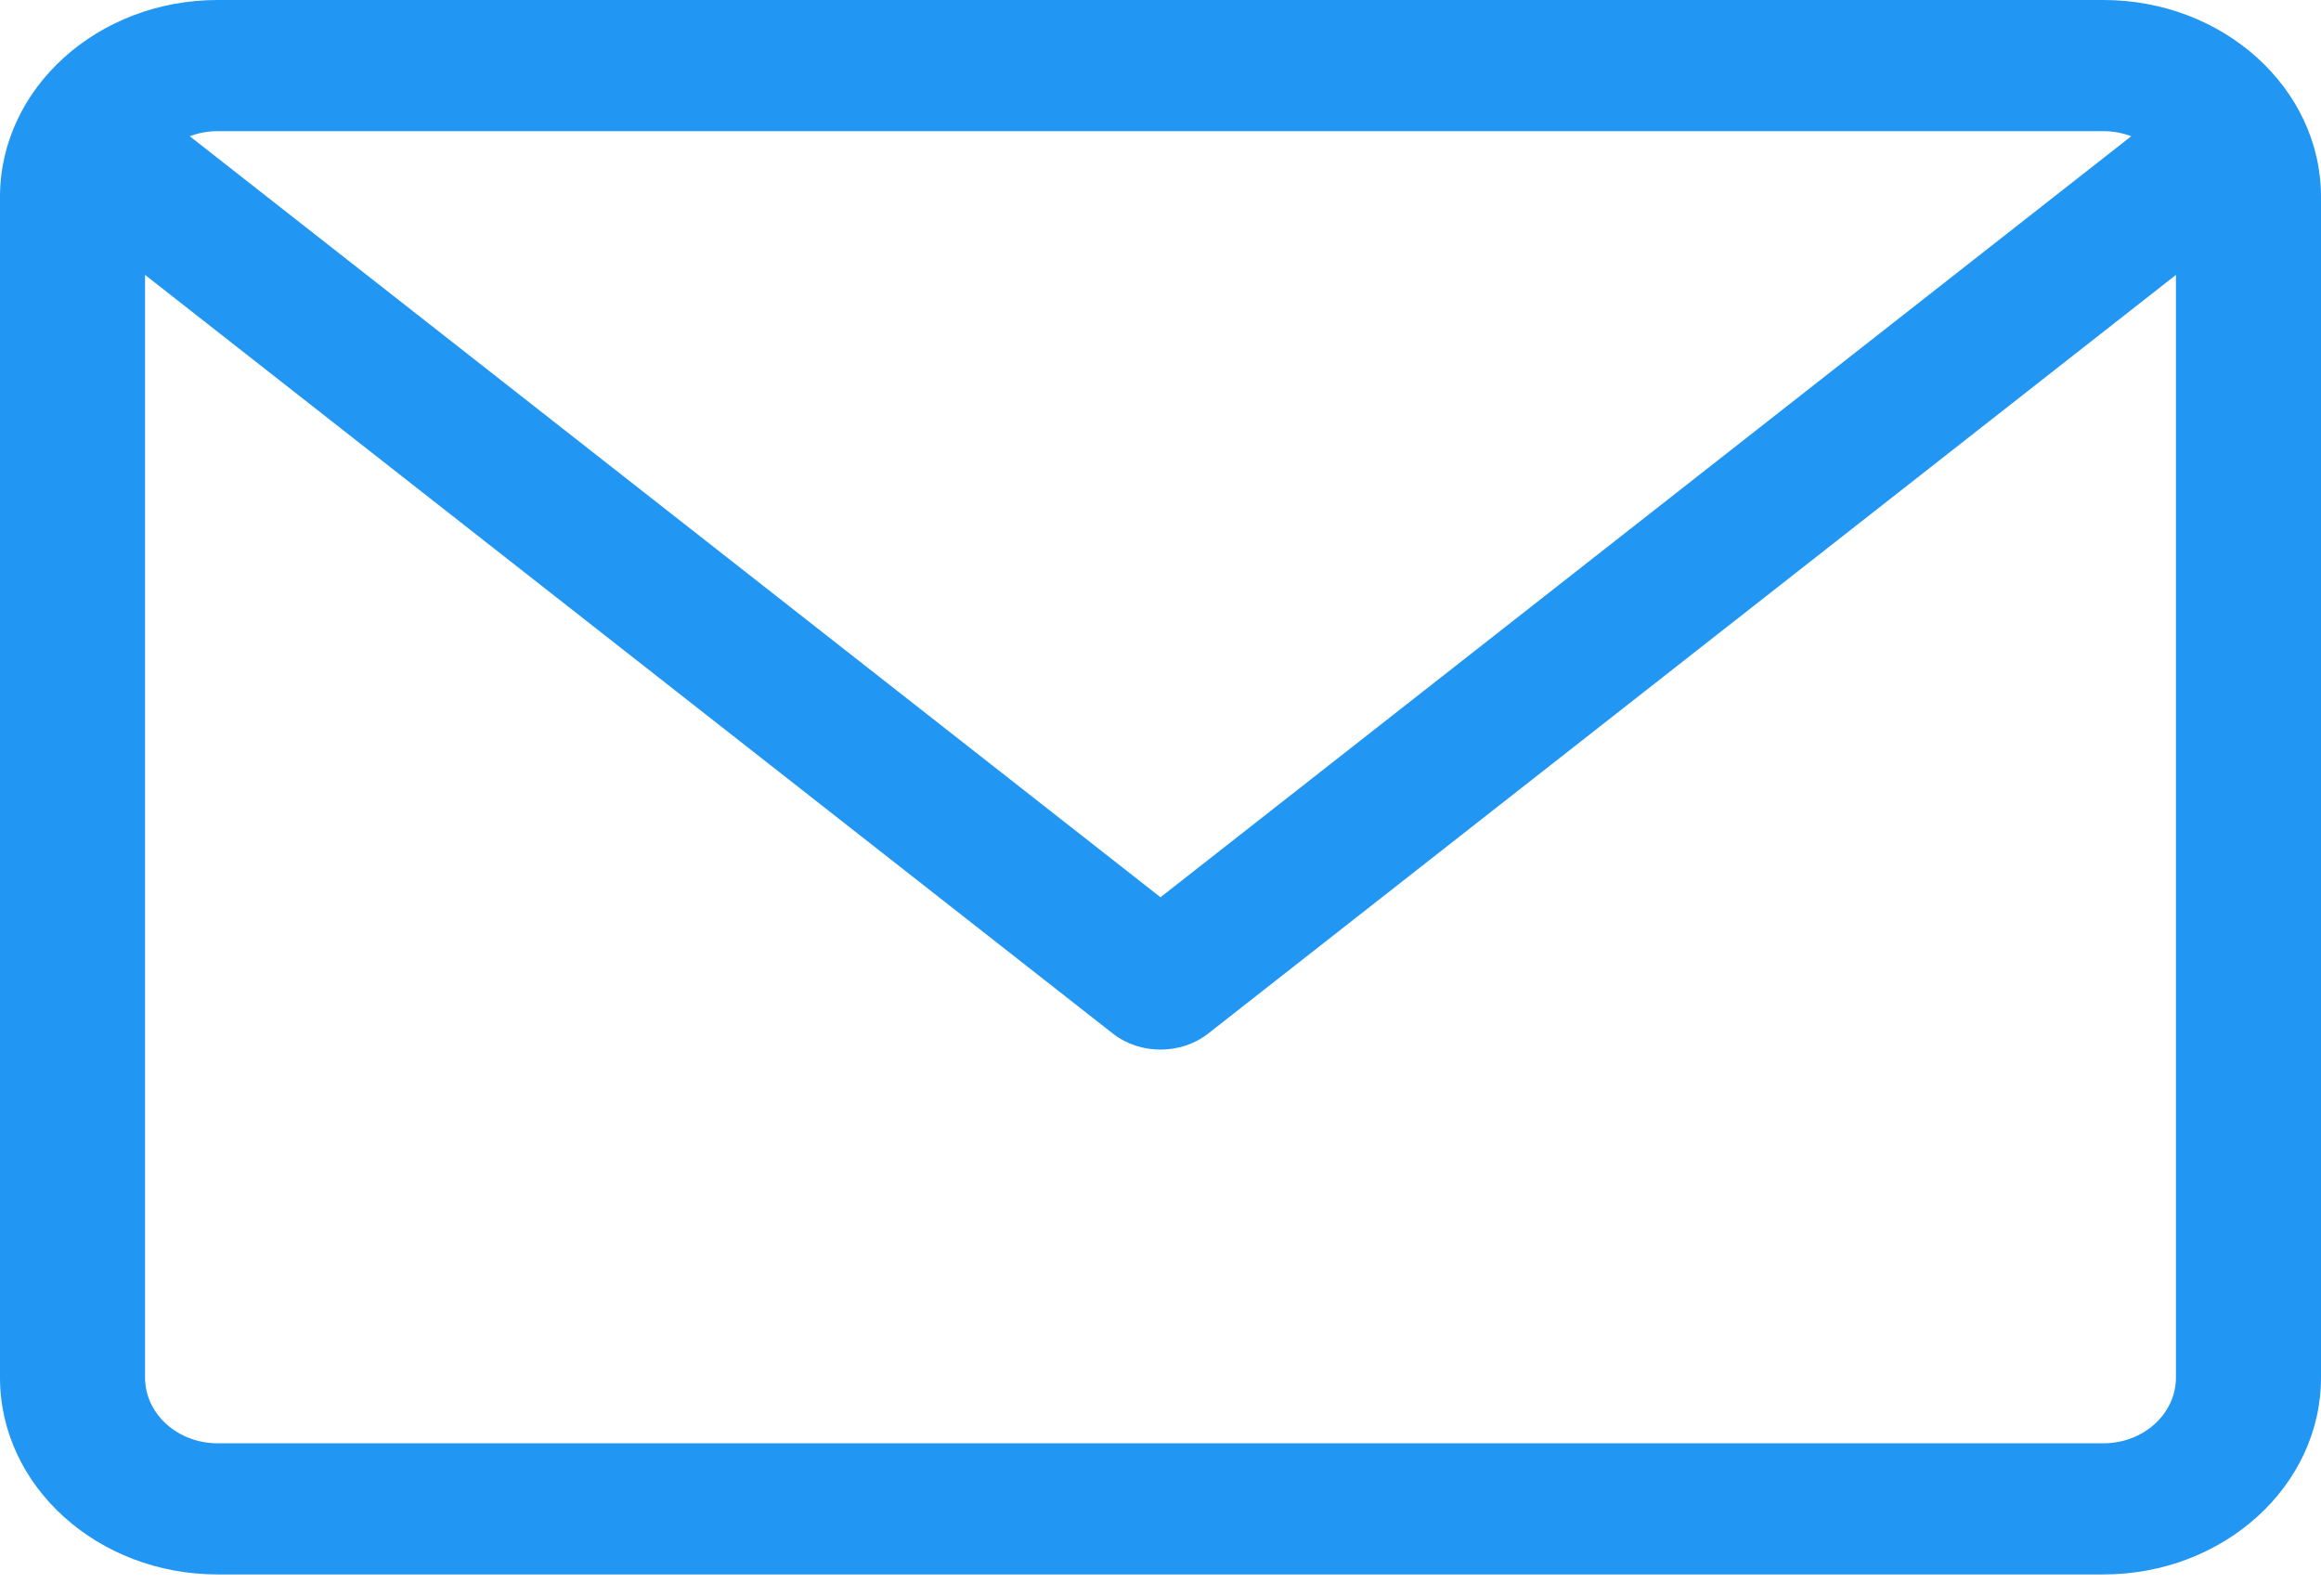
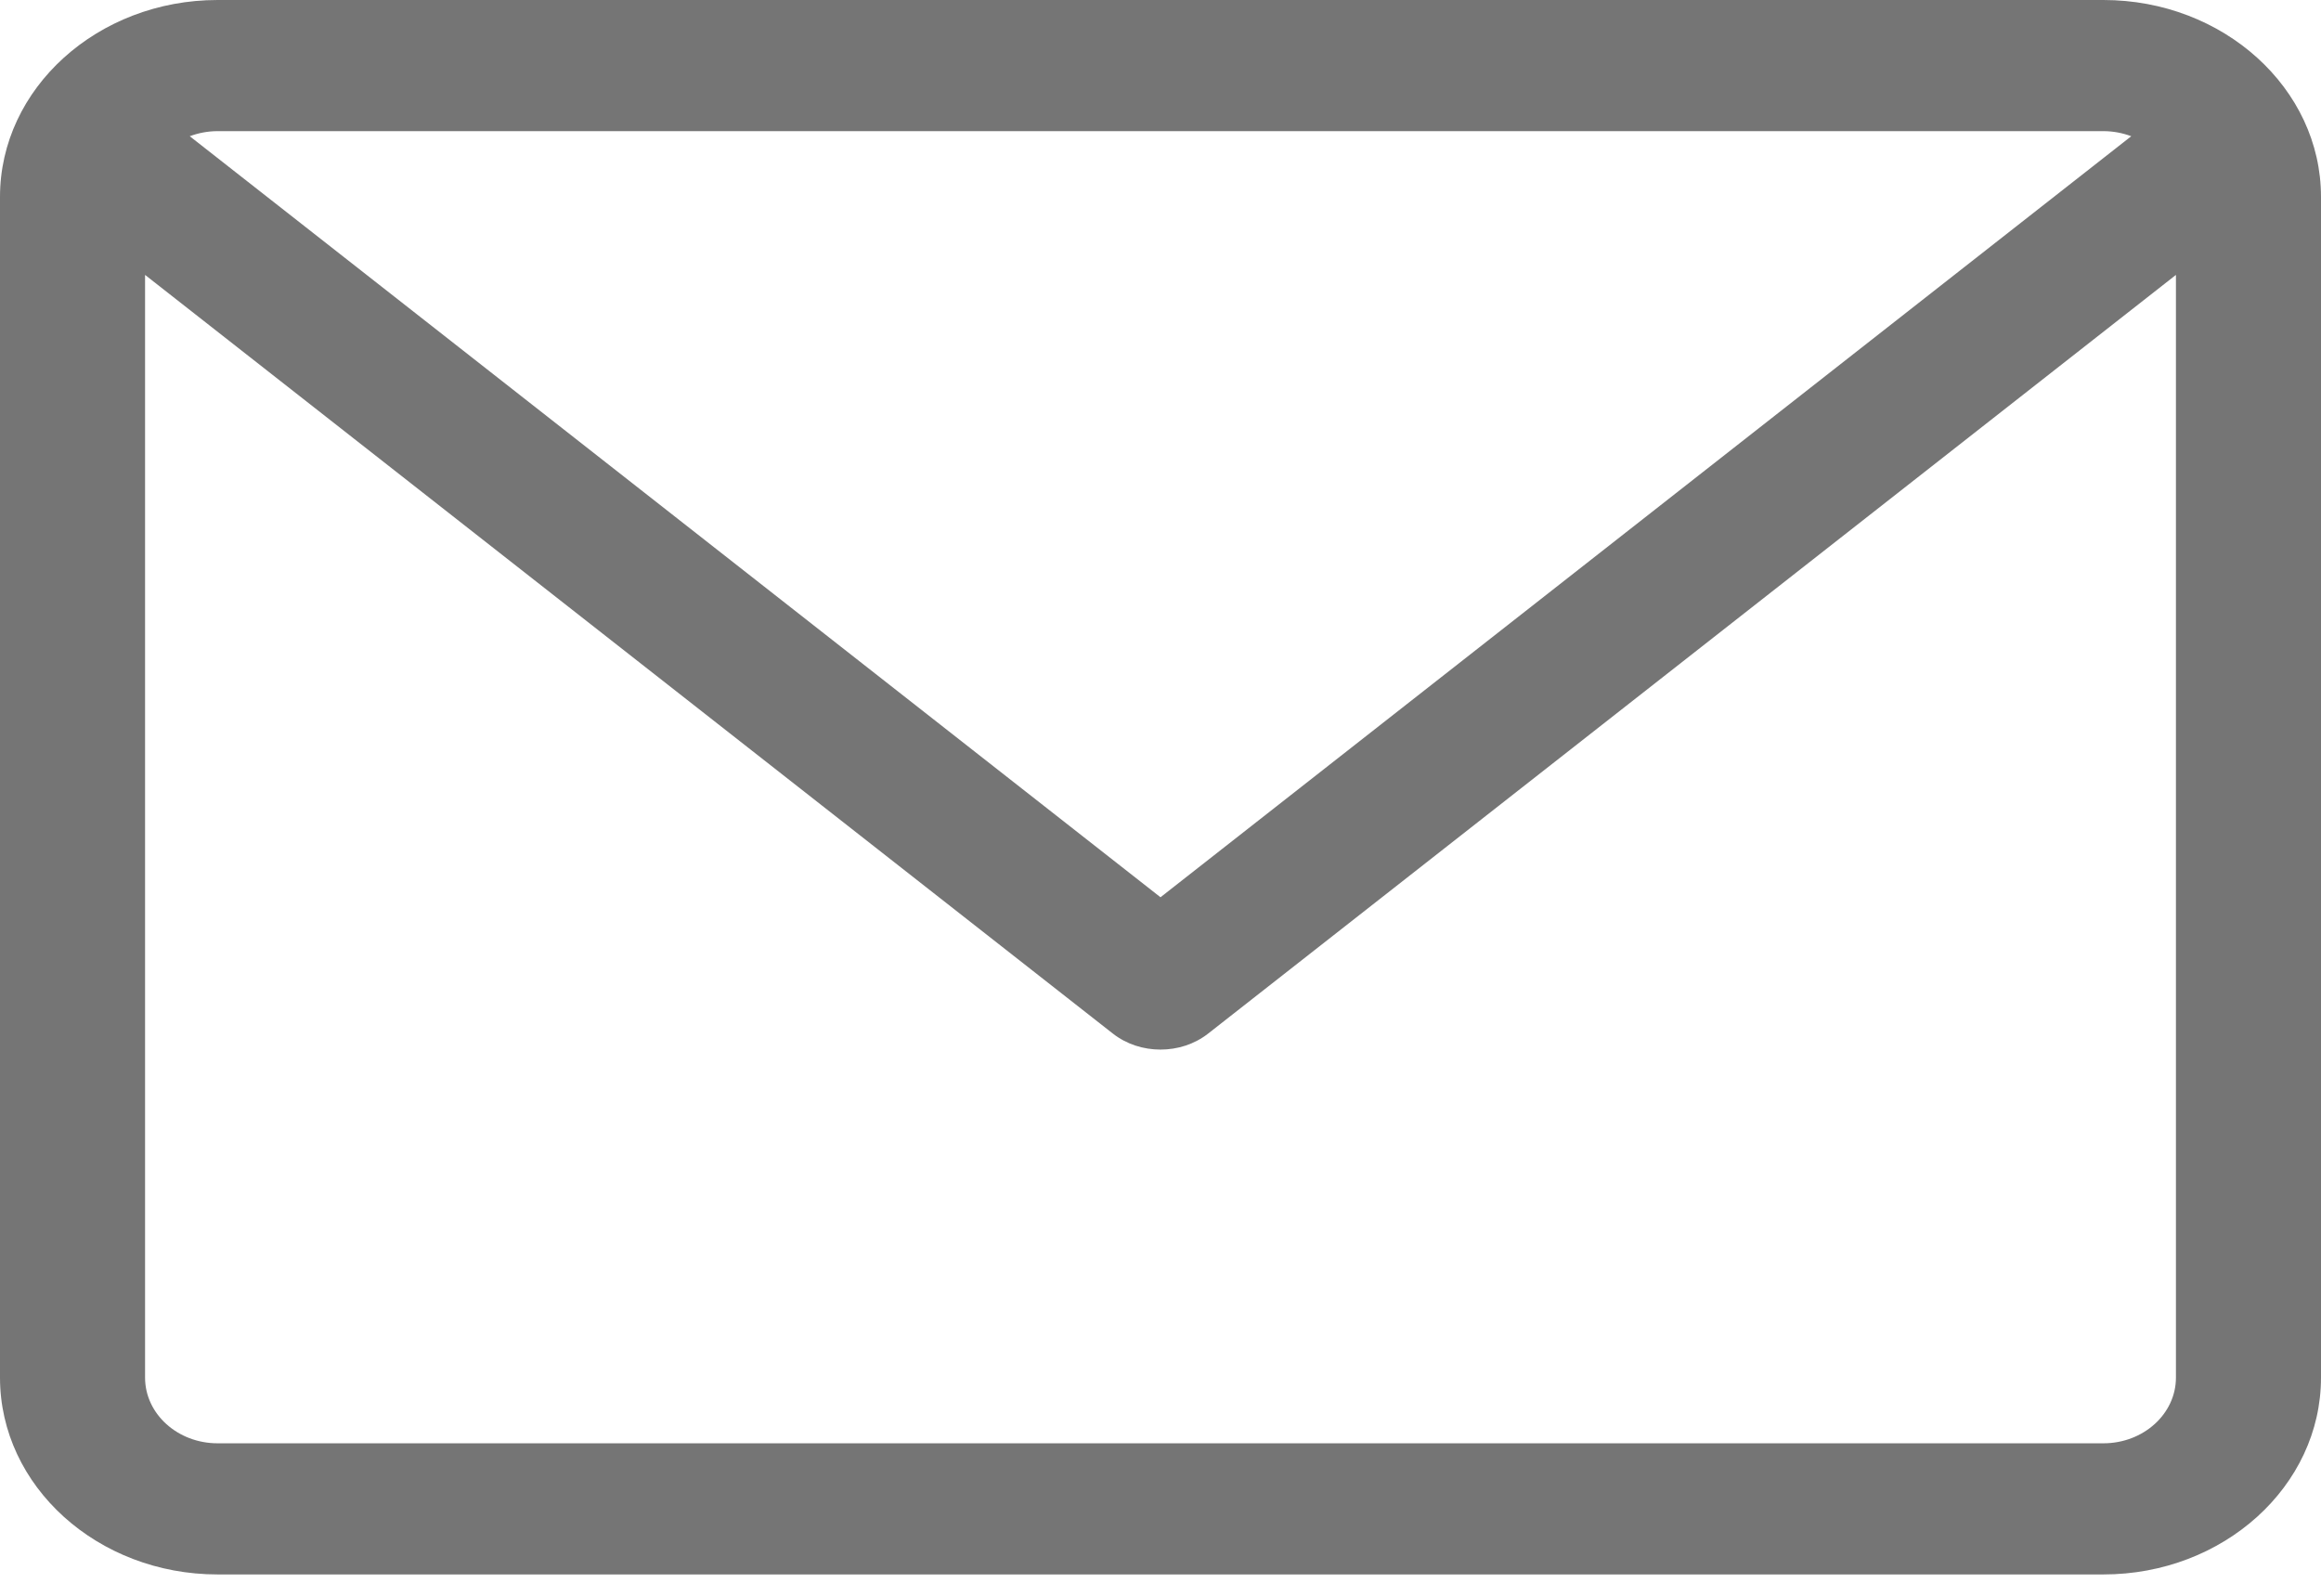
<svg xmlns="http://www.w3.org/2000/svg" width="16" height="11" viewBox="0 0 16 11" fill="none">
-   <path d="M14.5 0H1.5C0.673 0 0 0.609 0 1.357V9.496C0 10.245 0.673 10.853 1.5 10.853H14.5C15.327 10.853 16 10.245 16 9.496V1.357C16 0.609 15.327 0 14.5 0ZM14.5 0.904C14.568 0.904 14.633 0.917 14.692 0.939L8 6.185L1.308 0.939C1.367 0.917 1.432 0.904 1.5 0.904H14.5ZM14.5 9.949H1.5C1.224 9.949 1 9.746 1 9.496V1.895L7.672 7.125C7.767 7.199 7.883 7.235 8 7.235C8.117 7.235 8.233 7.199 8.328 7.125L15 1.895V9.496C15 9.746 14.776 9.949 14.5 9.949Z" fill="#2196F3" />
+   <path d="M14.5 0H1.5C0.673 0 0 0.609 0 1.357V9.496C0 10.245 0.673 10.853 1.5 10.853H14.5C15.327 10.853 16 10.245 16 9.496V1.357C16 0.609 15.327 0 14.5 0ZM14.5 0.904C14.568 0.904 14.633 0.917 14.692 0.939L8 6.185L1.308 0.939C1.367 0.917 1.432 0.904 1.5 0.904H14.5ZM14.5 9.949H1.5C1.224 9.949 1 9.746 1 9.496V1.895L7.672 7.125C7.767 7.199 7.883 7.235 8 7.235C8.117 7.235 8.233 7.199 8.328 7.125L15 1.895V9.496C15 9.746 14.776 9.949 14.5 9.949Z" fill="#757575" />
</svg>
